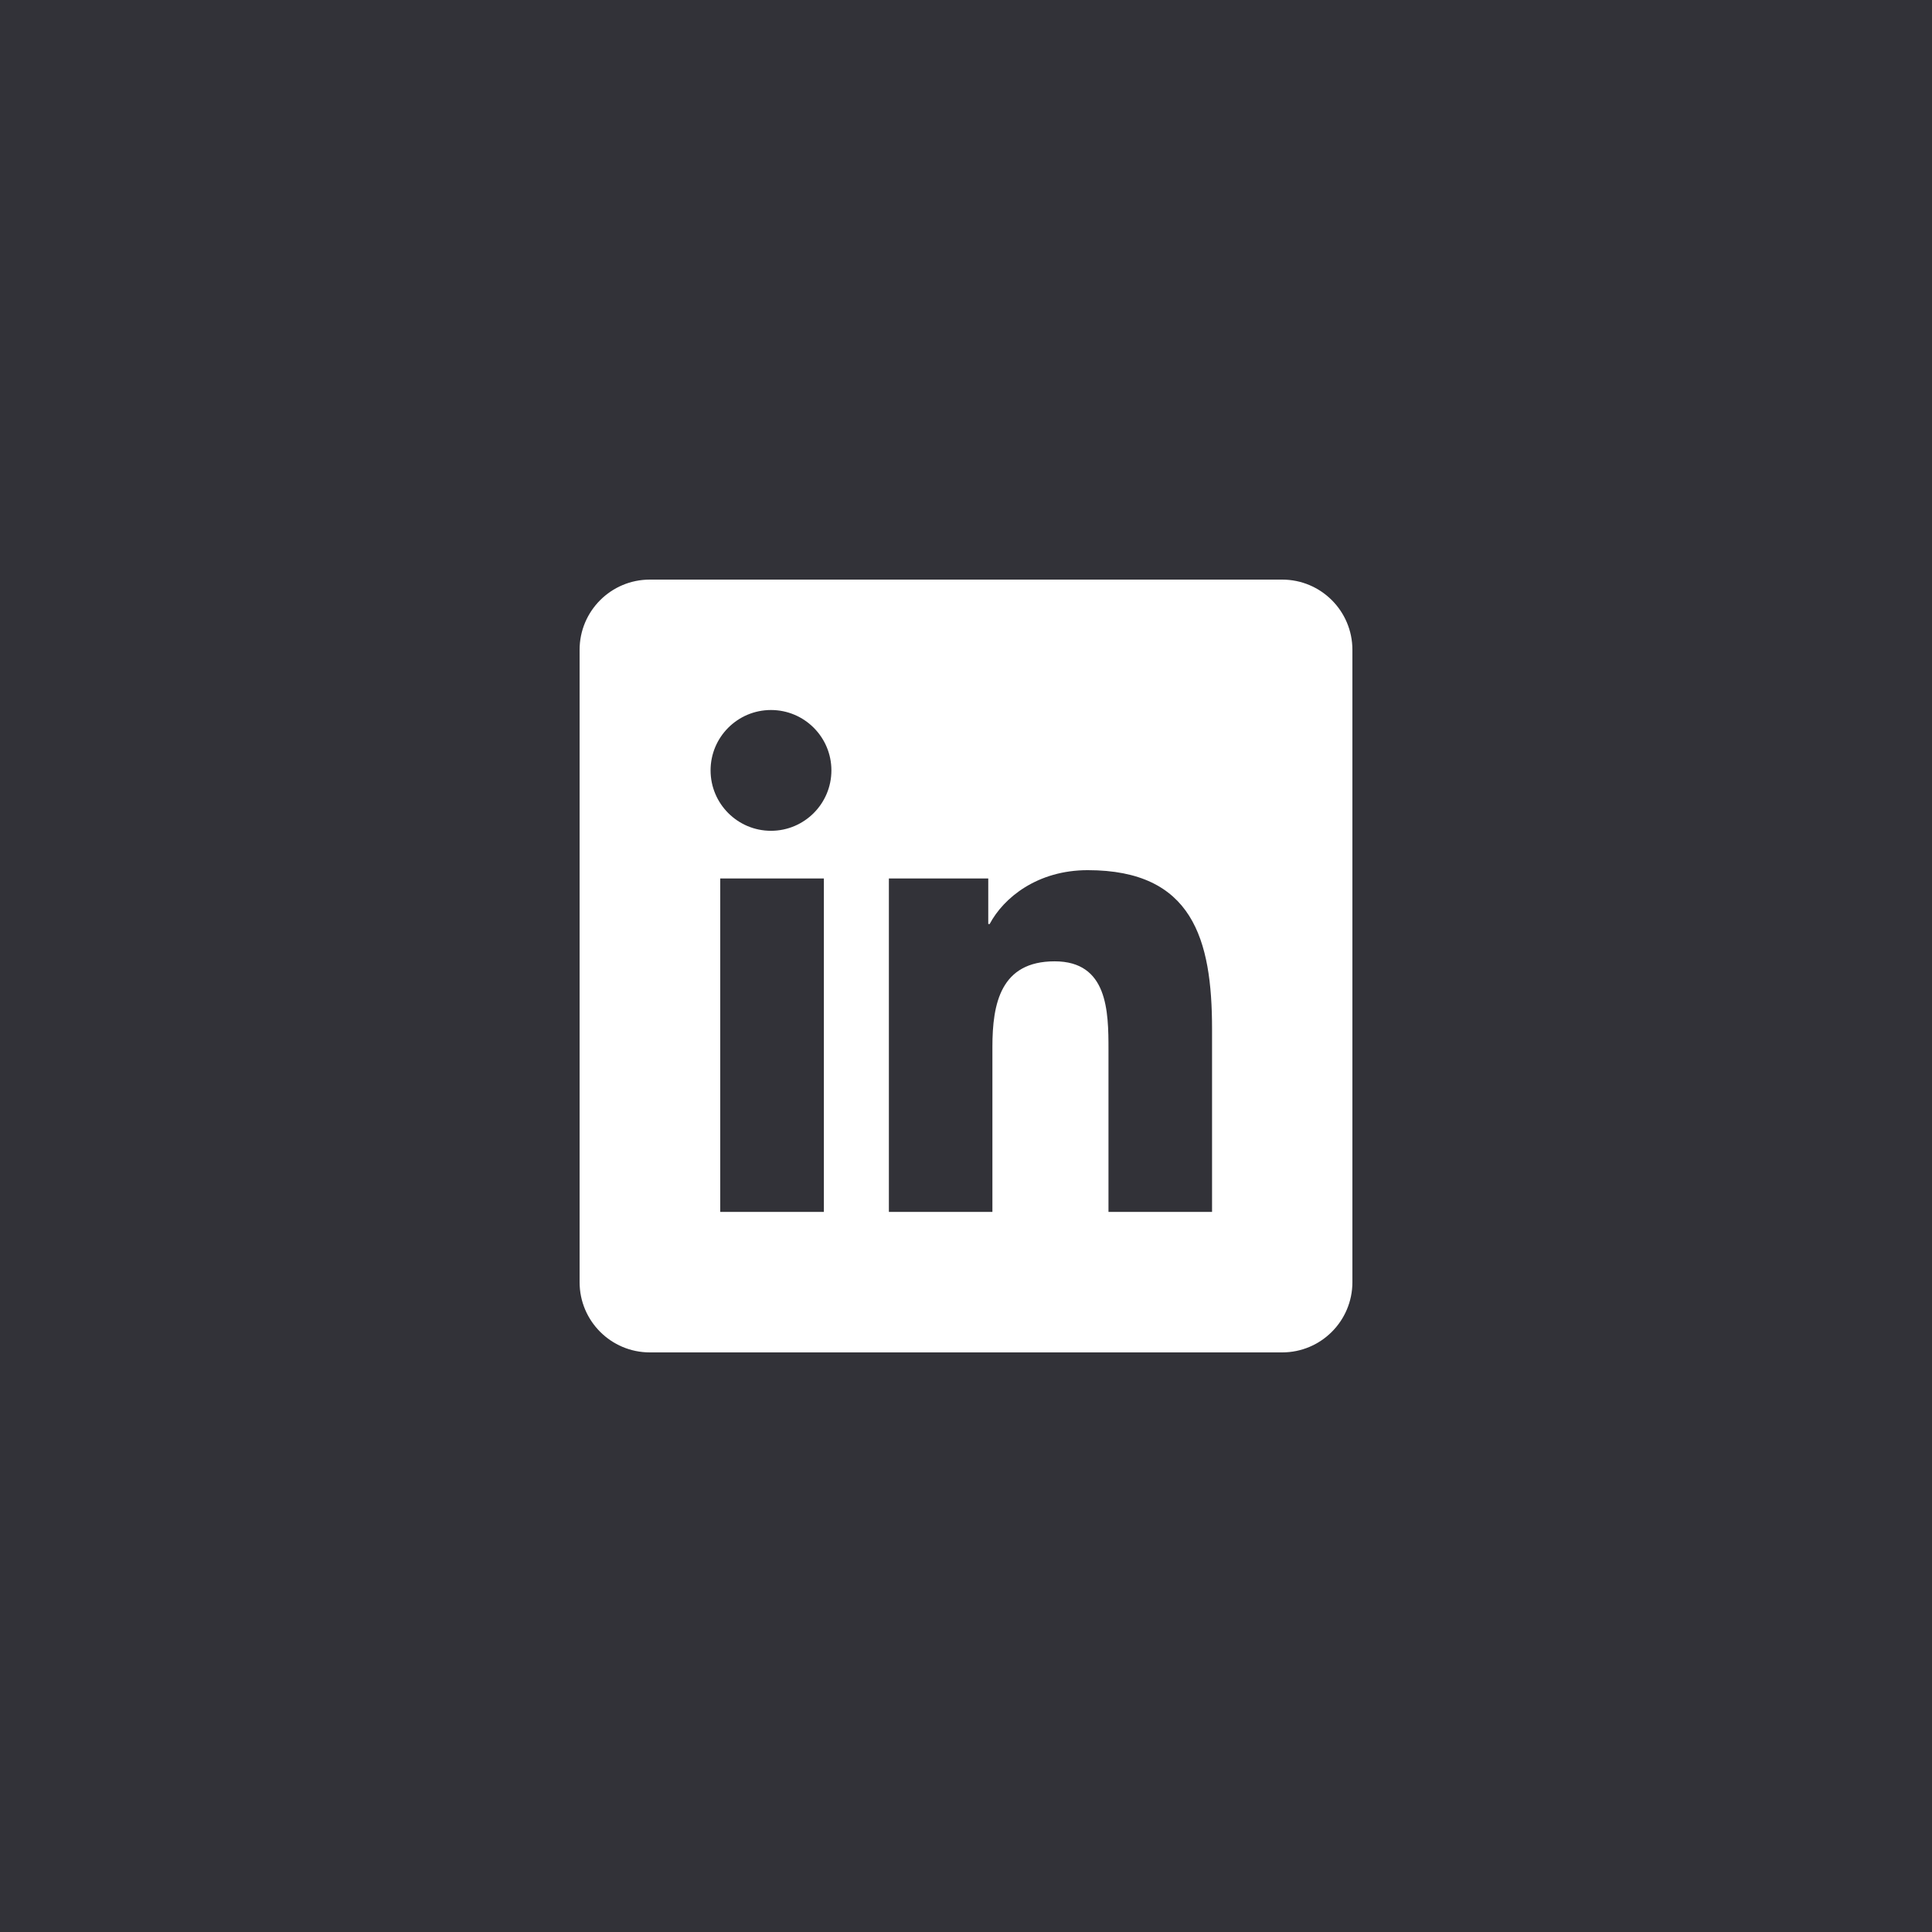
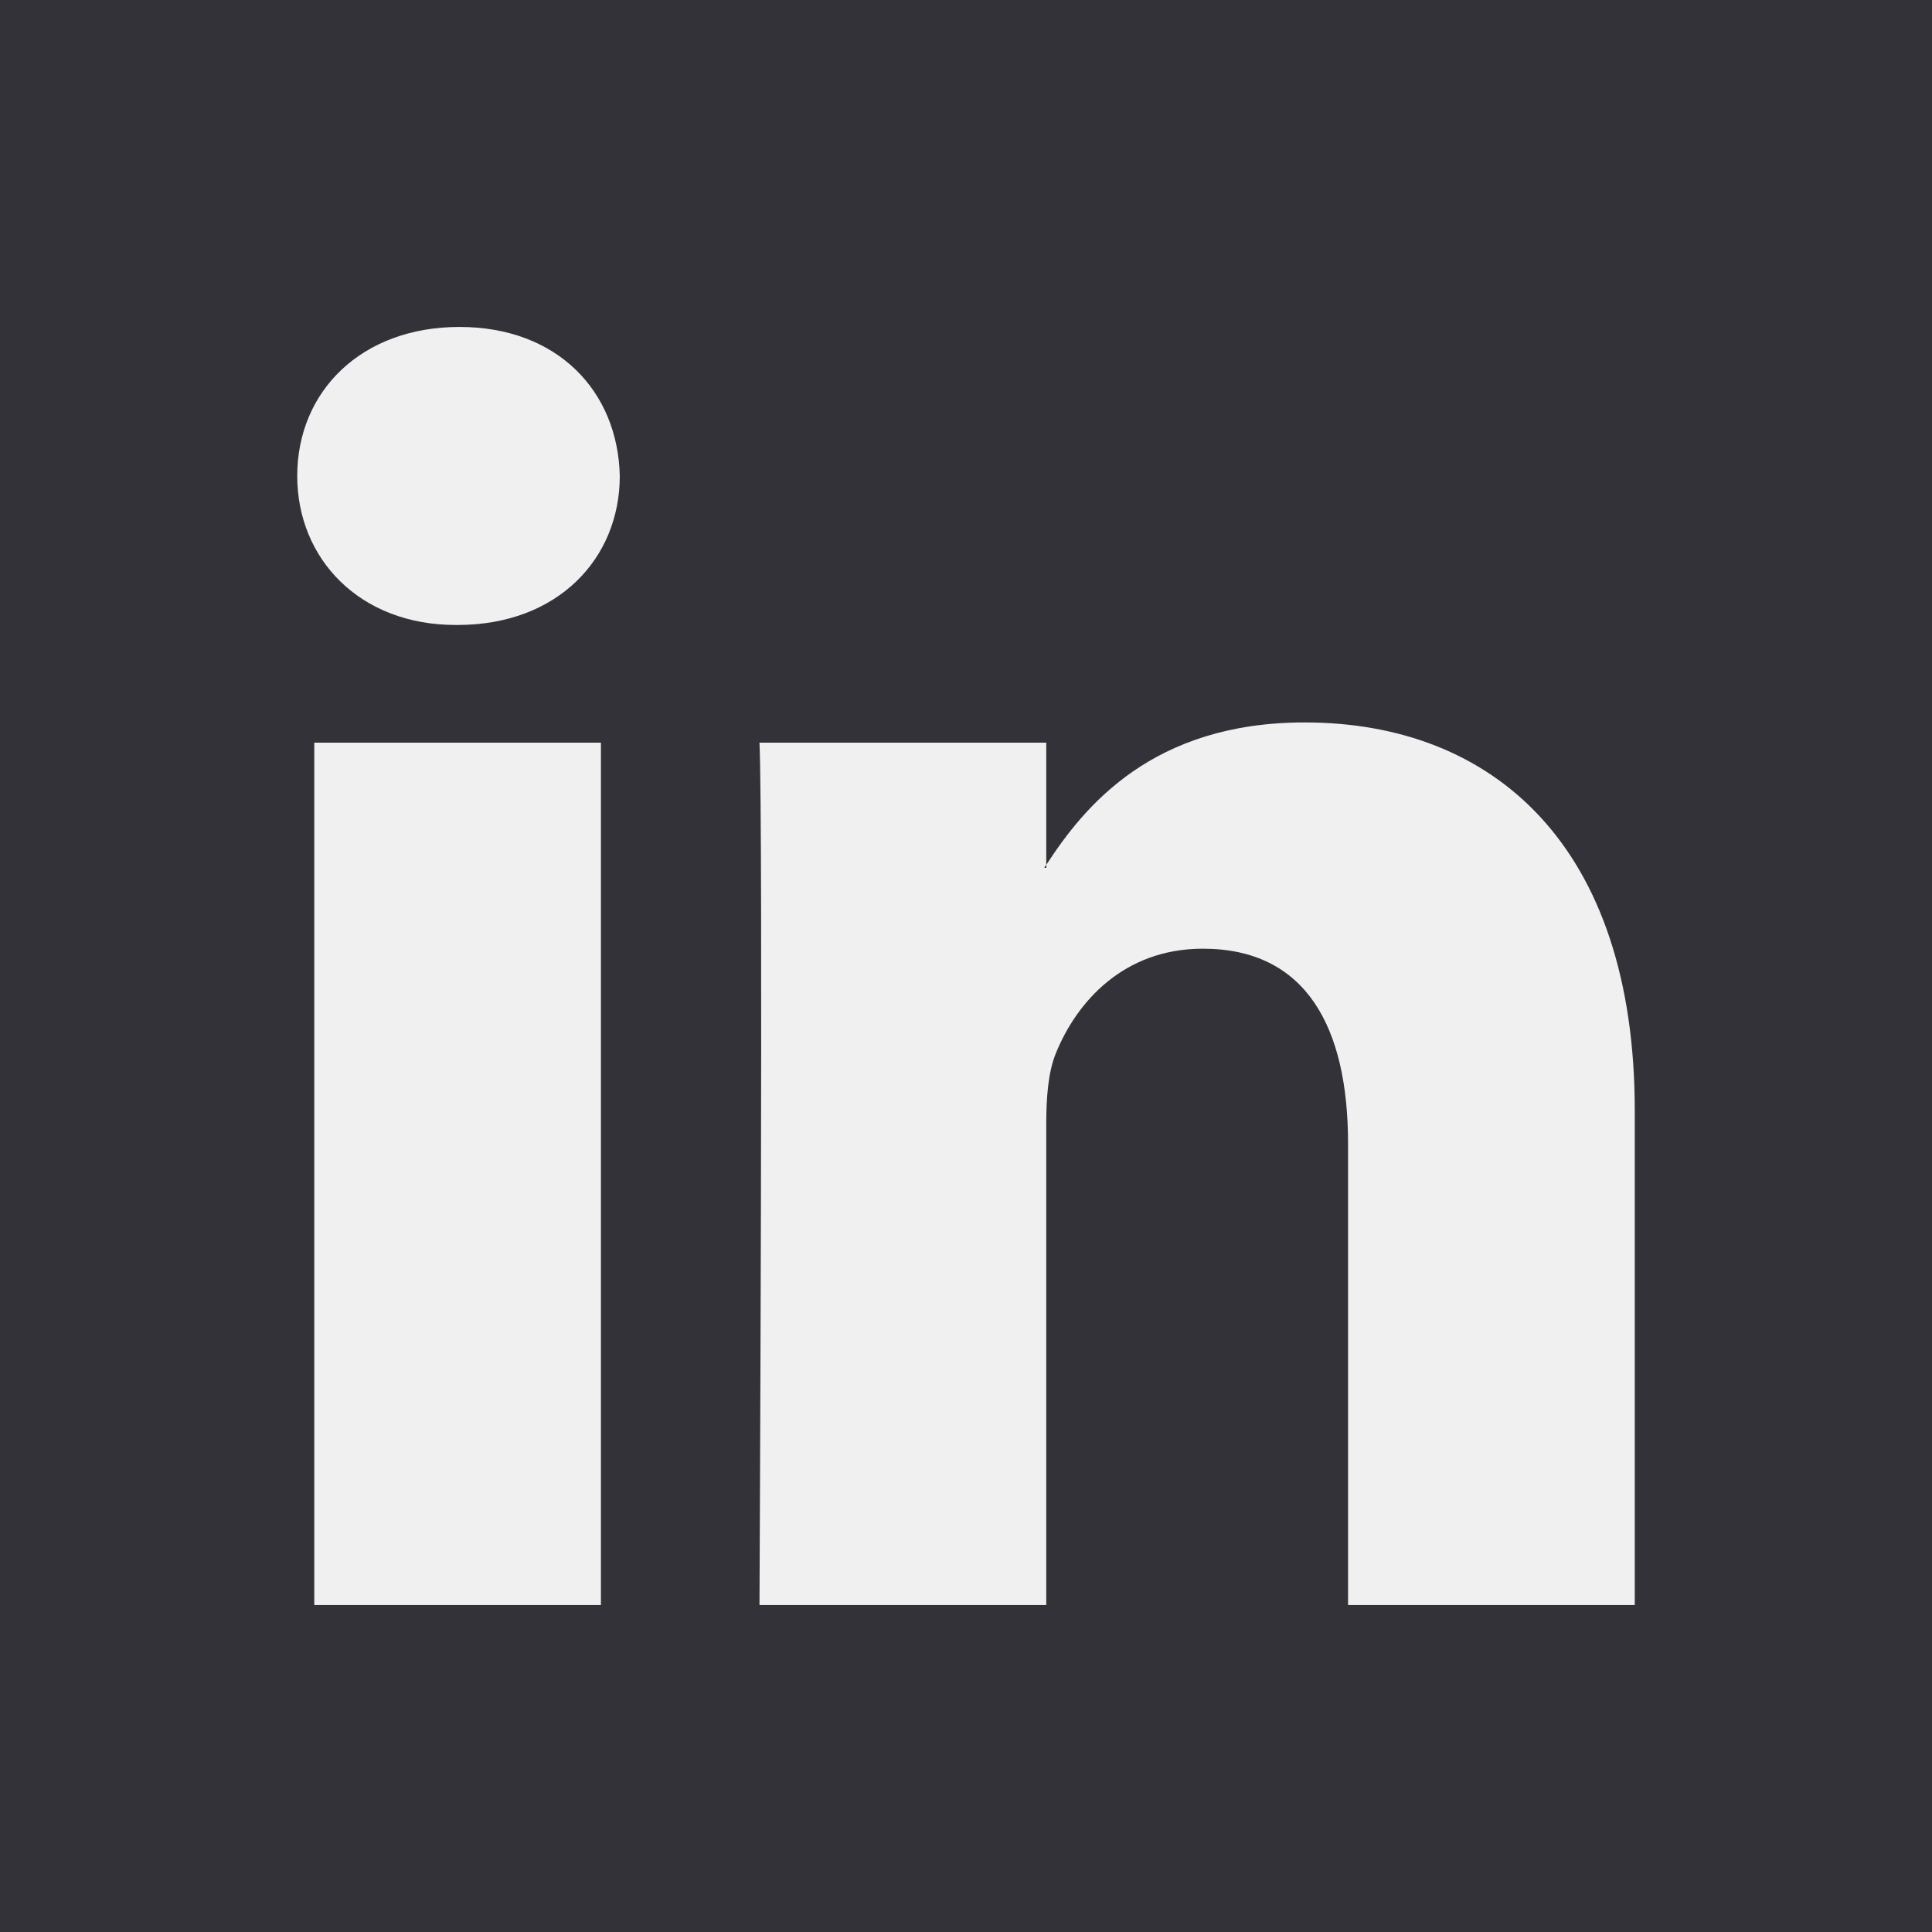
- <svg xmlns="http://www.w3.org/2000/svg" width="48" height="48" viewBox="0 0 48 48" fill="none">
-   <rect width="48" height="48" fill="#323238" />
-   <path d="M31.855 14.4H16.145C15.181 14.4 14.4 15.181 14.4 16.145V31.855C14.4 32.819 15.181 33.6 16.145 33.6H31.855C32.819 33.6 33.6 32.819 33.6 31.855V16.145C33.6 15.181 32.819 14.4 31.855 14.4ZM20.469 30.109H17.894V21.825H20.469V30.109ZM19.155 20.641C18.326 20.641 17.654 19.968 17.654 19.14C17.654 18.312 18.326 17.64 19.155 17.64C19.983 17.64 20.656 18.312 20.656 19.14C20.656 19.968 19.983 20.641 19.155 20.641ZM30.113 30.109H27.54V26.081C27.54 25.12 27.522 23.884 26.202 23.884C24.862 23.884 24.656 24.93 24.656 26.011V30.109H22.084V21.825H24.553V22.957H24.588C24.932 22.306 25.772 21.619 27.024 21.619C29.631 21.619 30.113 23.335 30.113 25.566V30.109V30.109Z" fill="white" />
+ <svg xmlns="http://www.w3.org/2000/svg" version="1.1" id="Layer_1" x="0px" y="0px" viewBox="0 0 455 455" style="enable-background:new 0 0 455 455;" xml:space="preserve">
+   <g>
+     <path d="M246.4,204.35v-0.665c-0.136,0.223-0.324,0.446-0.442,0.665H246.4z" />
+     <path style="fill:#323238;" d="M0,0v455h455V0H0z M141.522,378.002H74.016V174.906h67.506V378.002z    M107.769,147.186h-0.446C84.678,147.186,70,131.585,70,112.085c0-19.928,15.107-35.087,38.211-35.087   c23.109,0,37.31,15.159,37.752,35.087C145.963,131.585,131.32,147.186,107.769,147.186z M385,378.002h-67.524V269.345   c0-27.291-9.756-45.92-34.195-45.92c-18.664,0-29.755,12.543-34.641,24.693c-1.776,4.34-2.24,10.373-2.24,16.459v113.426h-67.537   c0,0,0.905-184.043,0-203.096H246.4v28.779c8.973-13.807,24.986-33.547,60.856-33.547c44.437,0,77.744,29.02,77.744,91.398V378.002   z" />
+   </g>
+   <g>
+ </g>
+   <g>
+ </g>
+   <g>
+ </g>
+   <g>
+ </g>
+   <g>
+ </g>
+   <g>
+ </g>
+   <g>
+ </g>
+   <g>
+ </g>
+   <g>
+ </g>
+   <g>
+ </g>
+   <g>
+ </g>
+   <g>
+ </g>
+   <g>
+ </g>
+   <g>
+ </g>
+   <g>
+ </g>
</svg>
